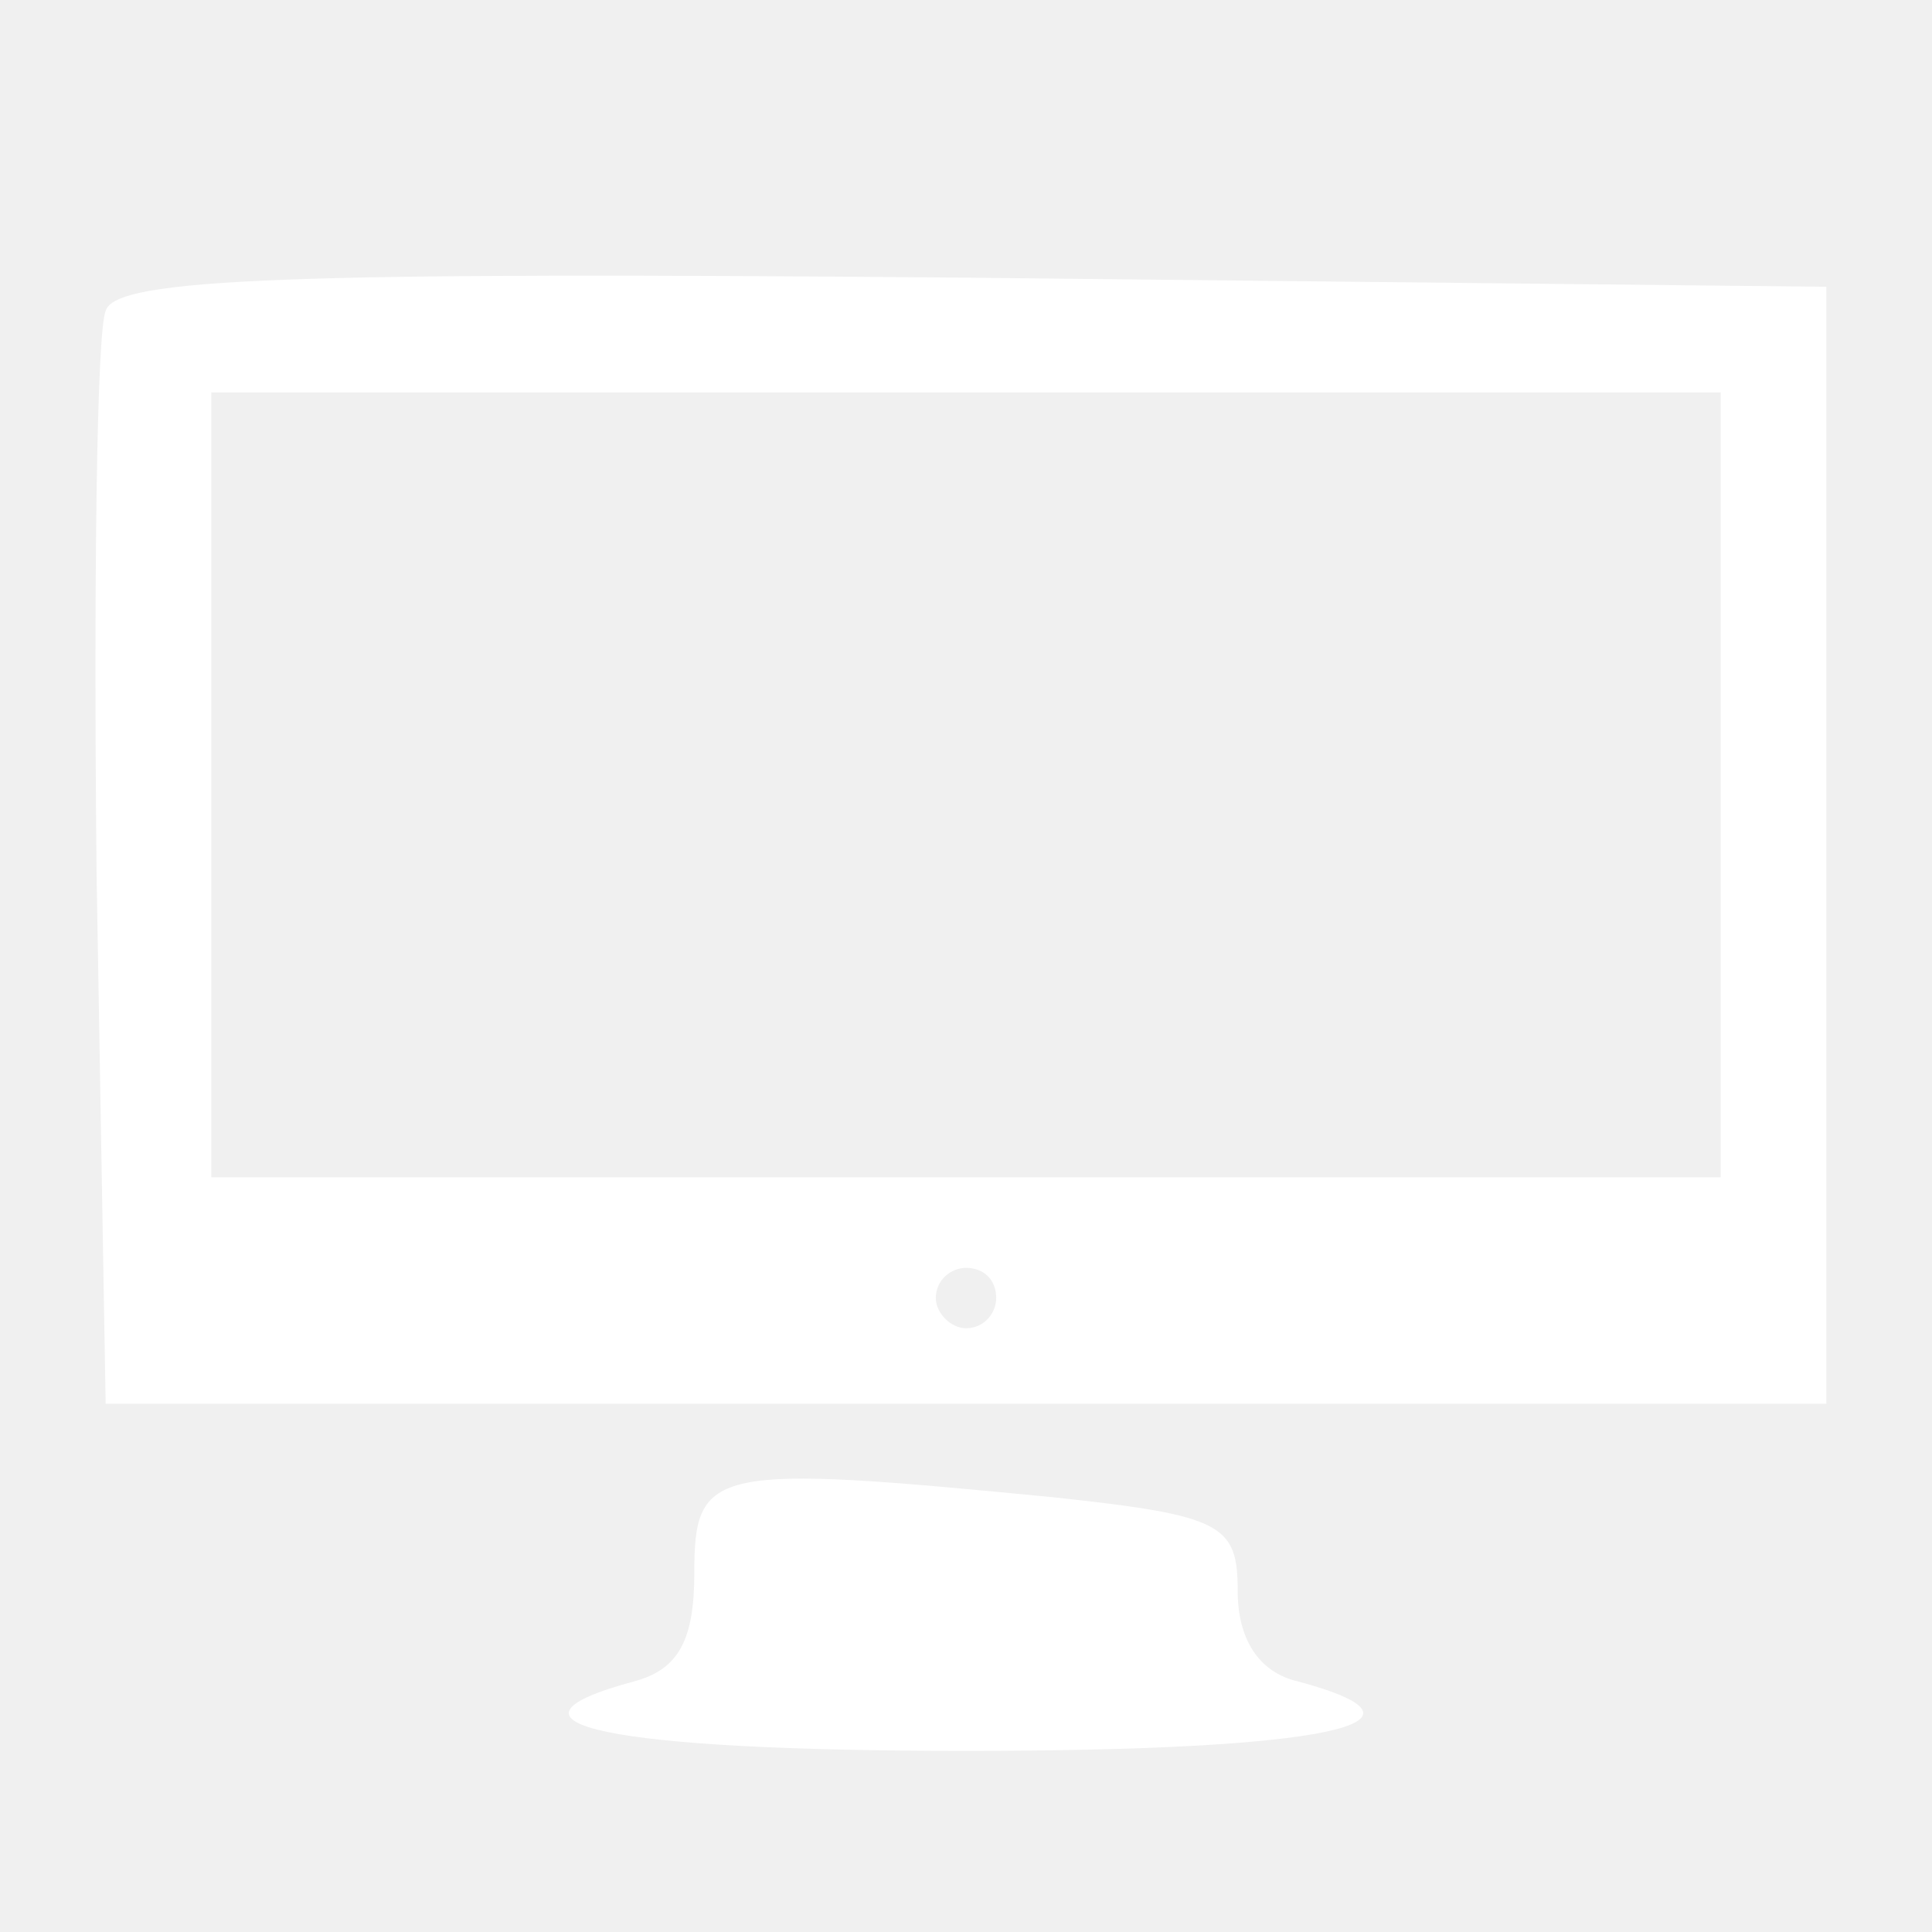
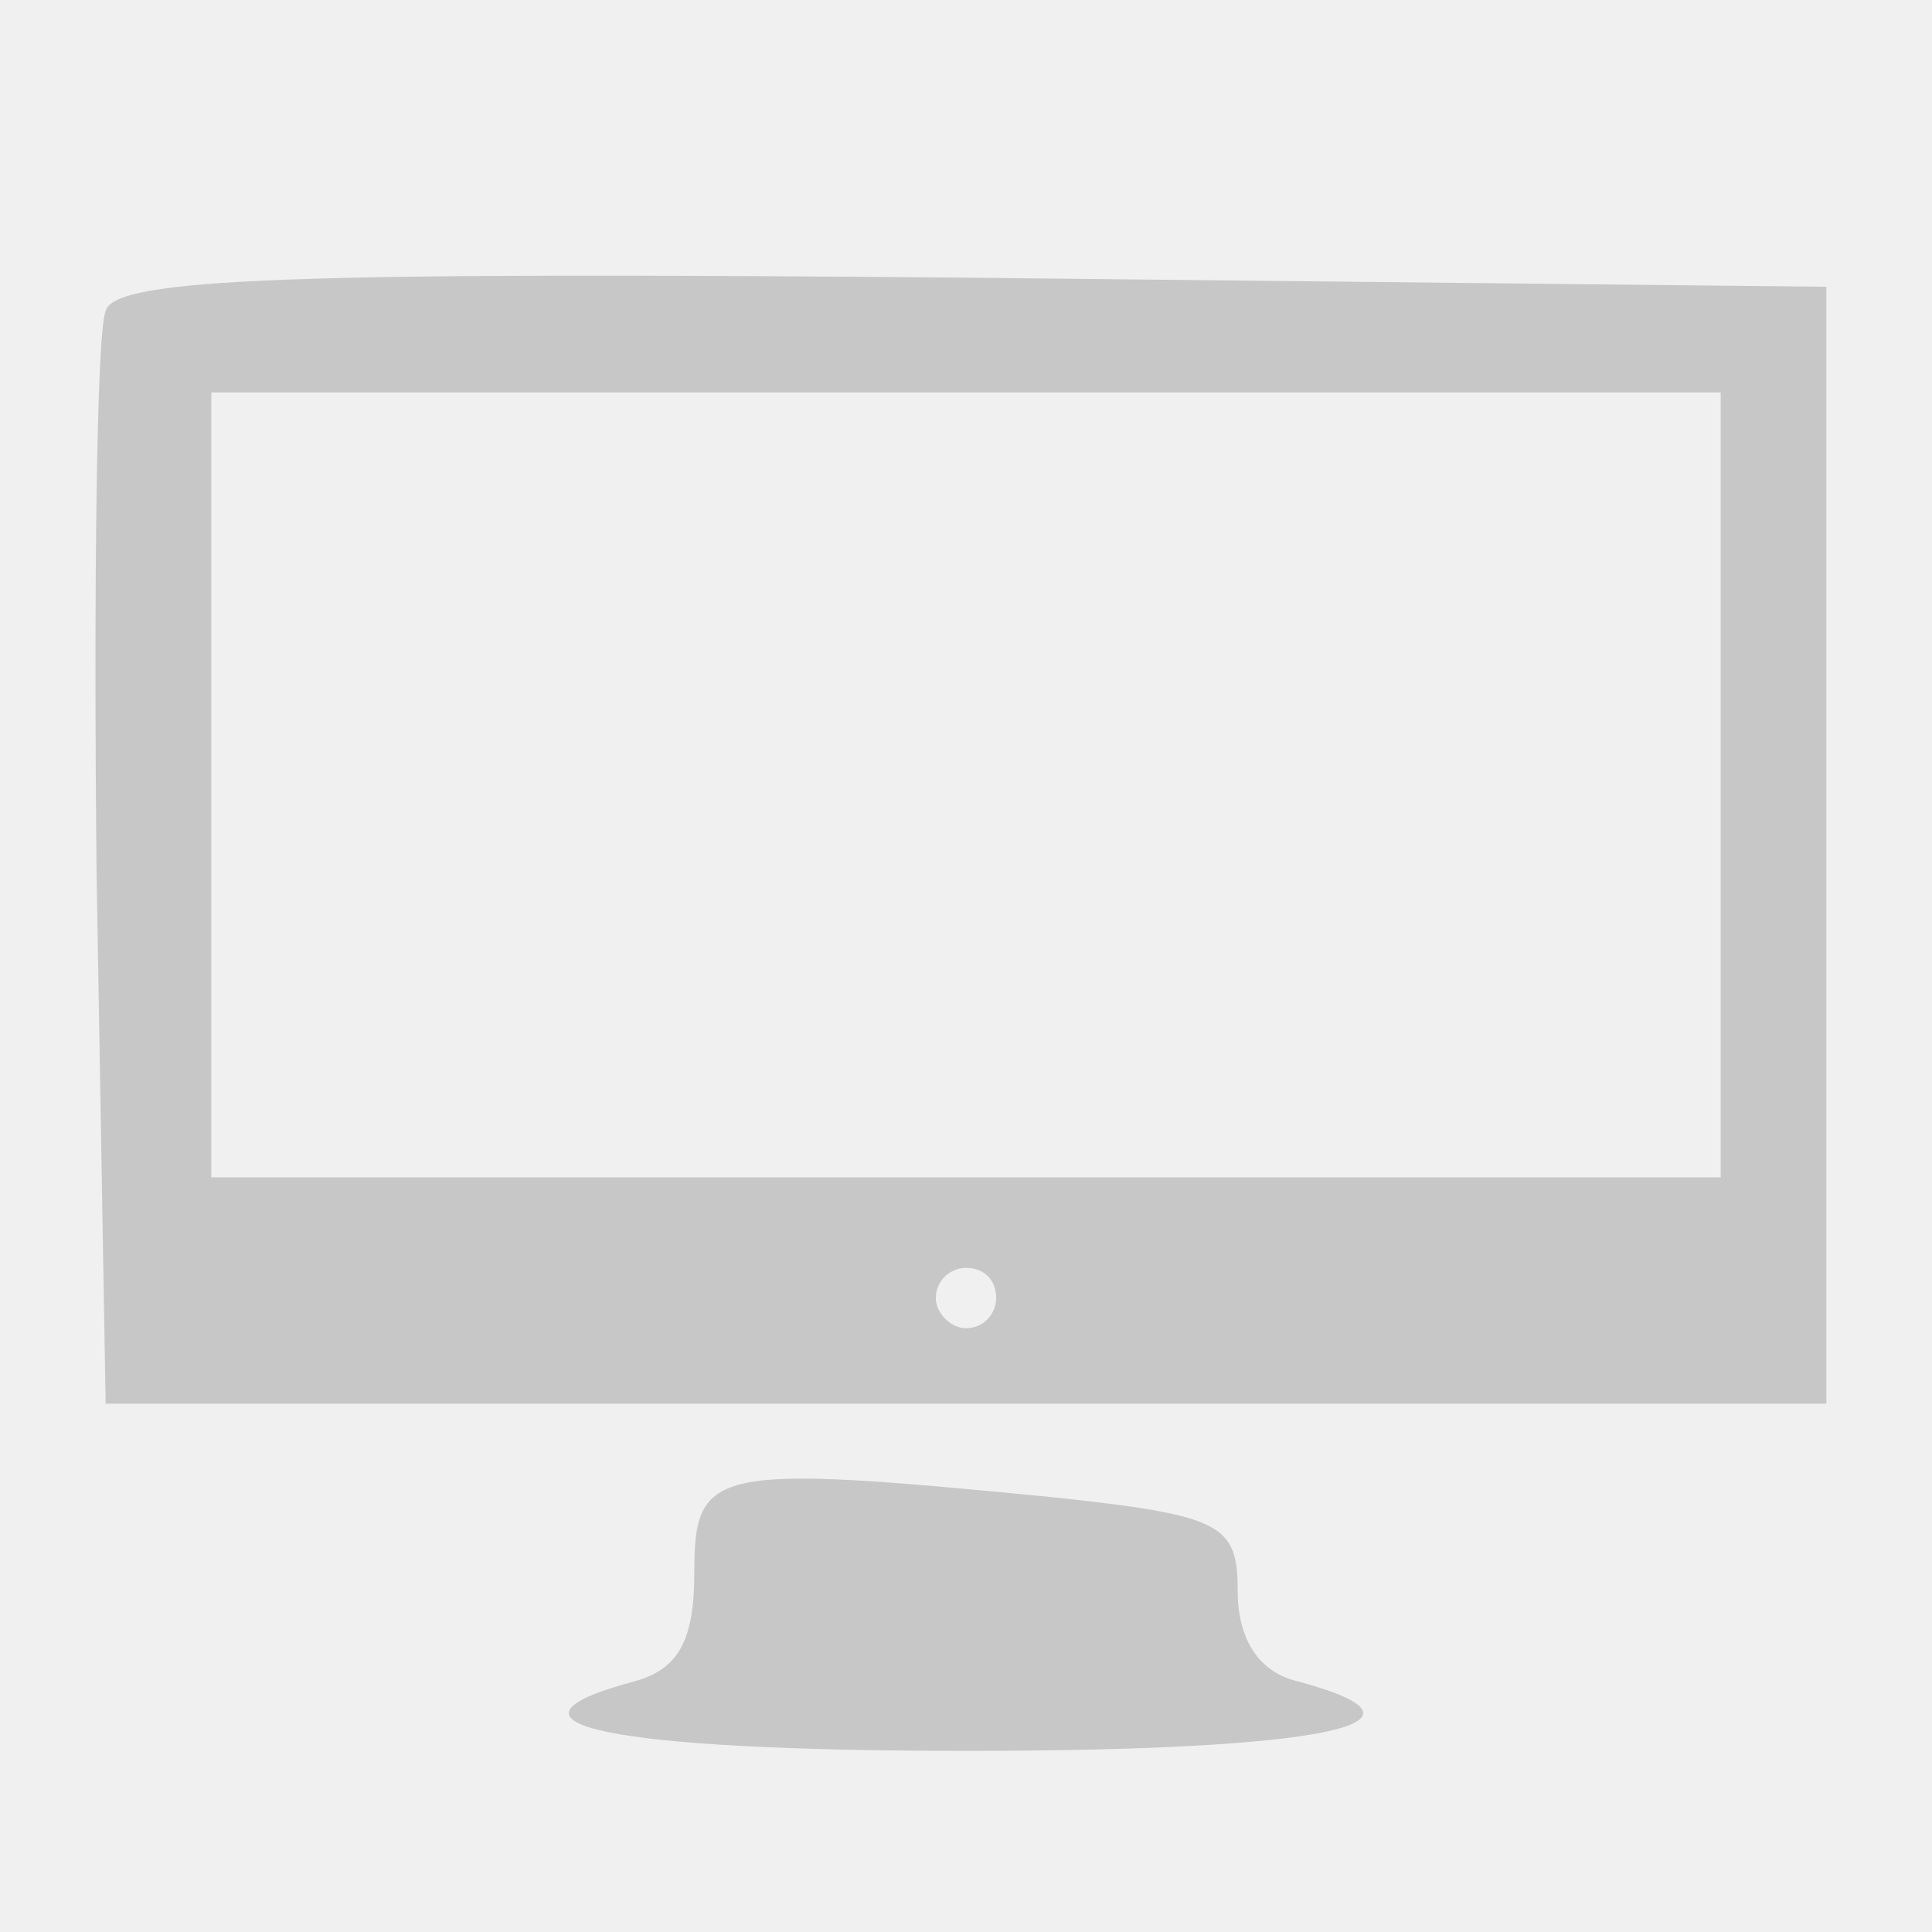
<svg xmlns="http://www.w3.org/2000/svg" version="1.0" width="64pt" height="64pt" viewBox="0 0 64 64" preserveAspectRatio="xMidYMid meet">
-   <g transform="translate(0,64) scale(0.1,-0.1)" fill="#fff" stroke="none">
+   <g transform="translate(0,64) scale(0.1,-0.1)" fill="#c7c7c7" stroke="none">
    <path d="M35 537 c-3 -7 -4 -91 -3 -187 l3 -175 285 0 285 0 0 185 0 185 -283 3 c-225 2 -284 0 -287 -11z m535 -157 l0 -130 -250 0 -250 0 0 130 0 130 250 0 250 0 0 -130z m-240 -170 c0 -5 -4 -10 -10 -10 -5 0 -10 5 -10 10 0 6 5 10 10 10 6 0 10 -4 10 -10z" />
    <path d="M230 119 c0 -22 -5 -32 -20 -36 -52 -14 -8 -23 110 -23 118 0 162 9 110 23 -13 3 -20 14 -20 30 0 22 -5 25 -61 31 -113 11 -119 10 -119 -25z" />
  </g>
</svg>
